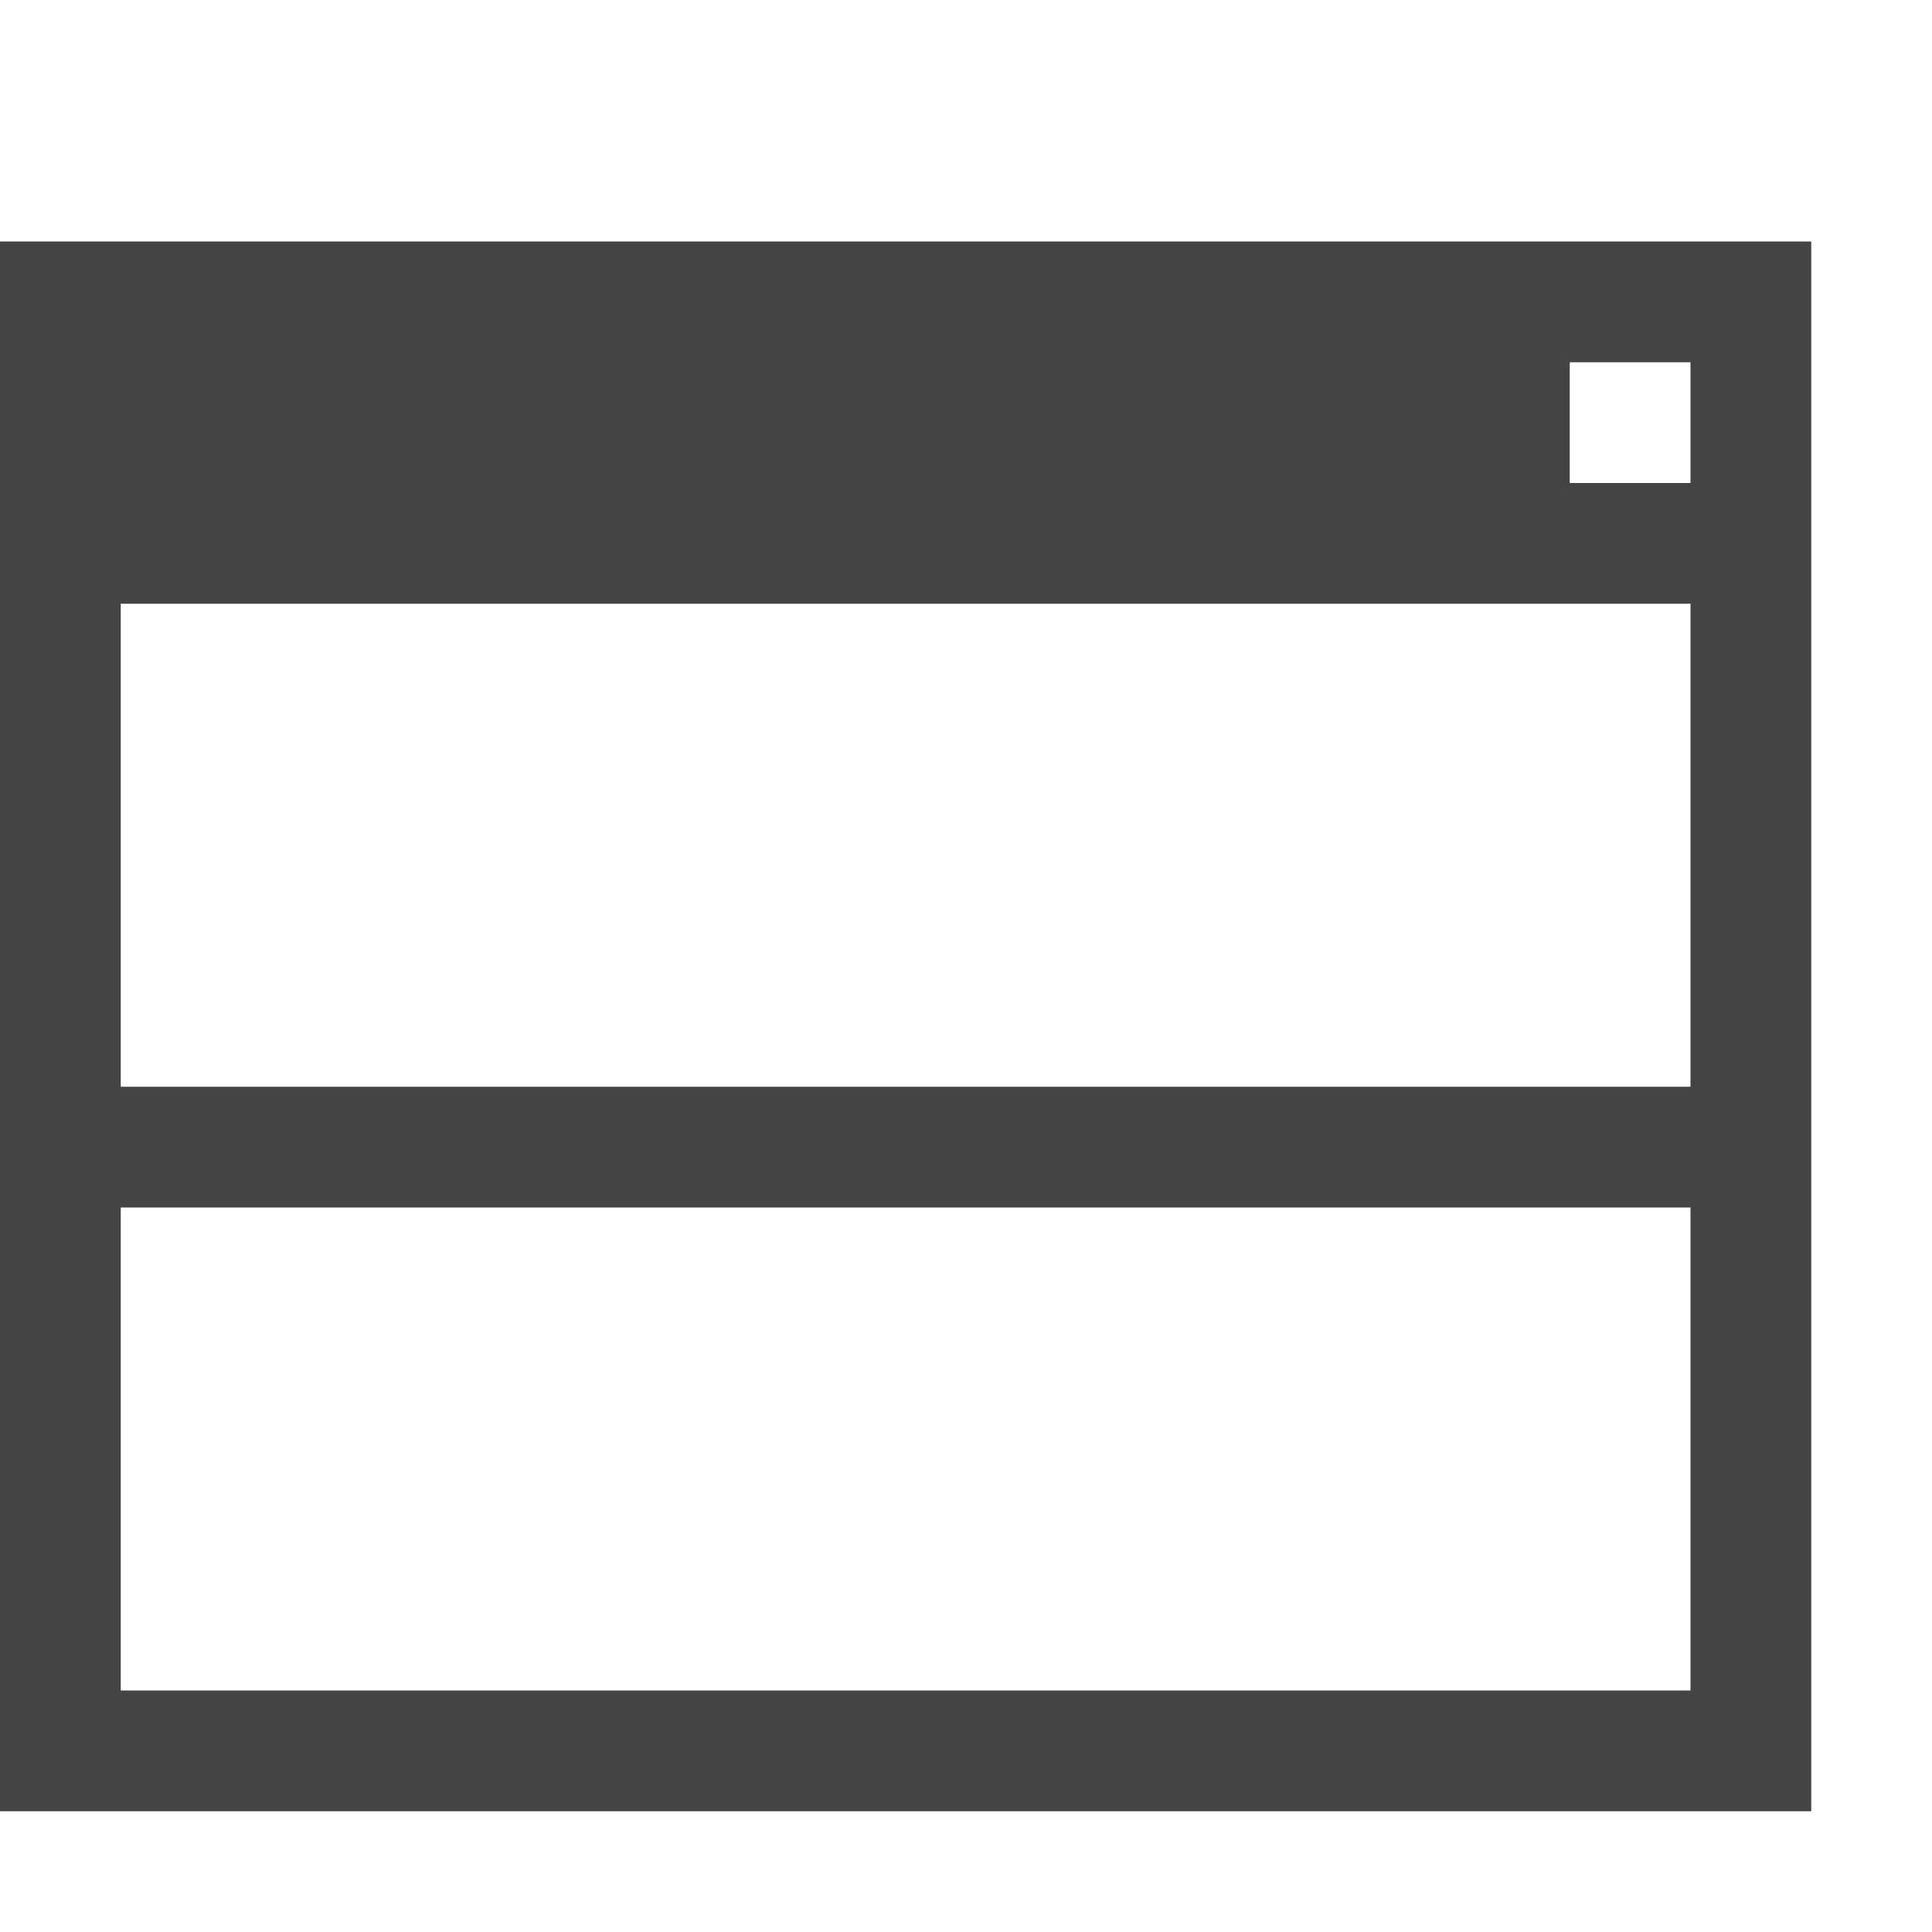
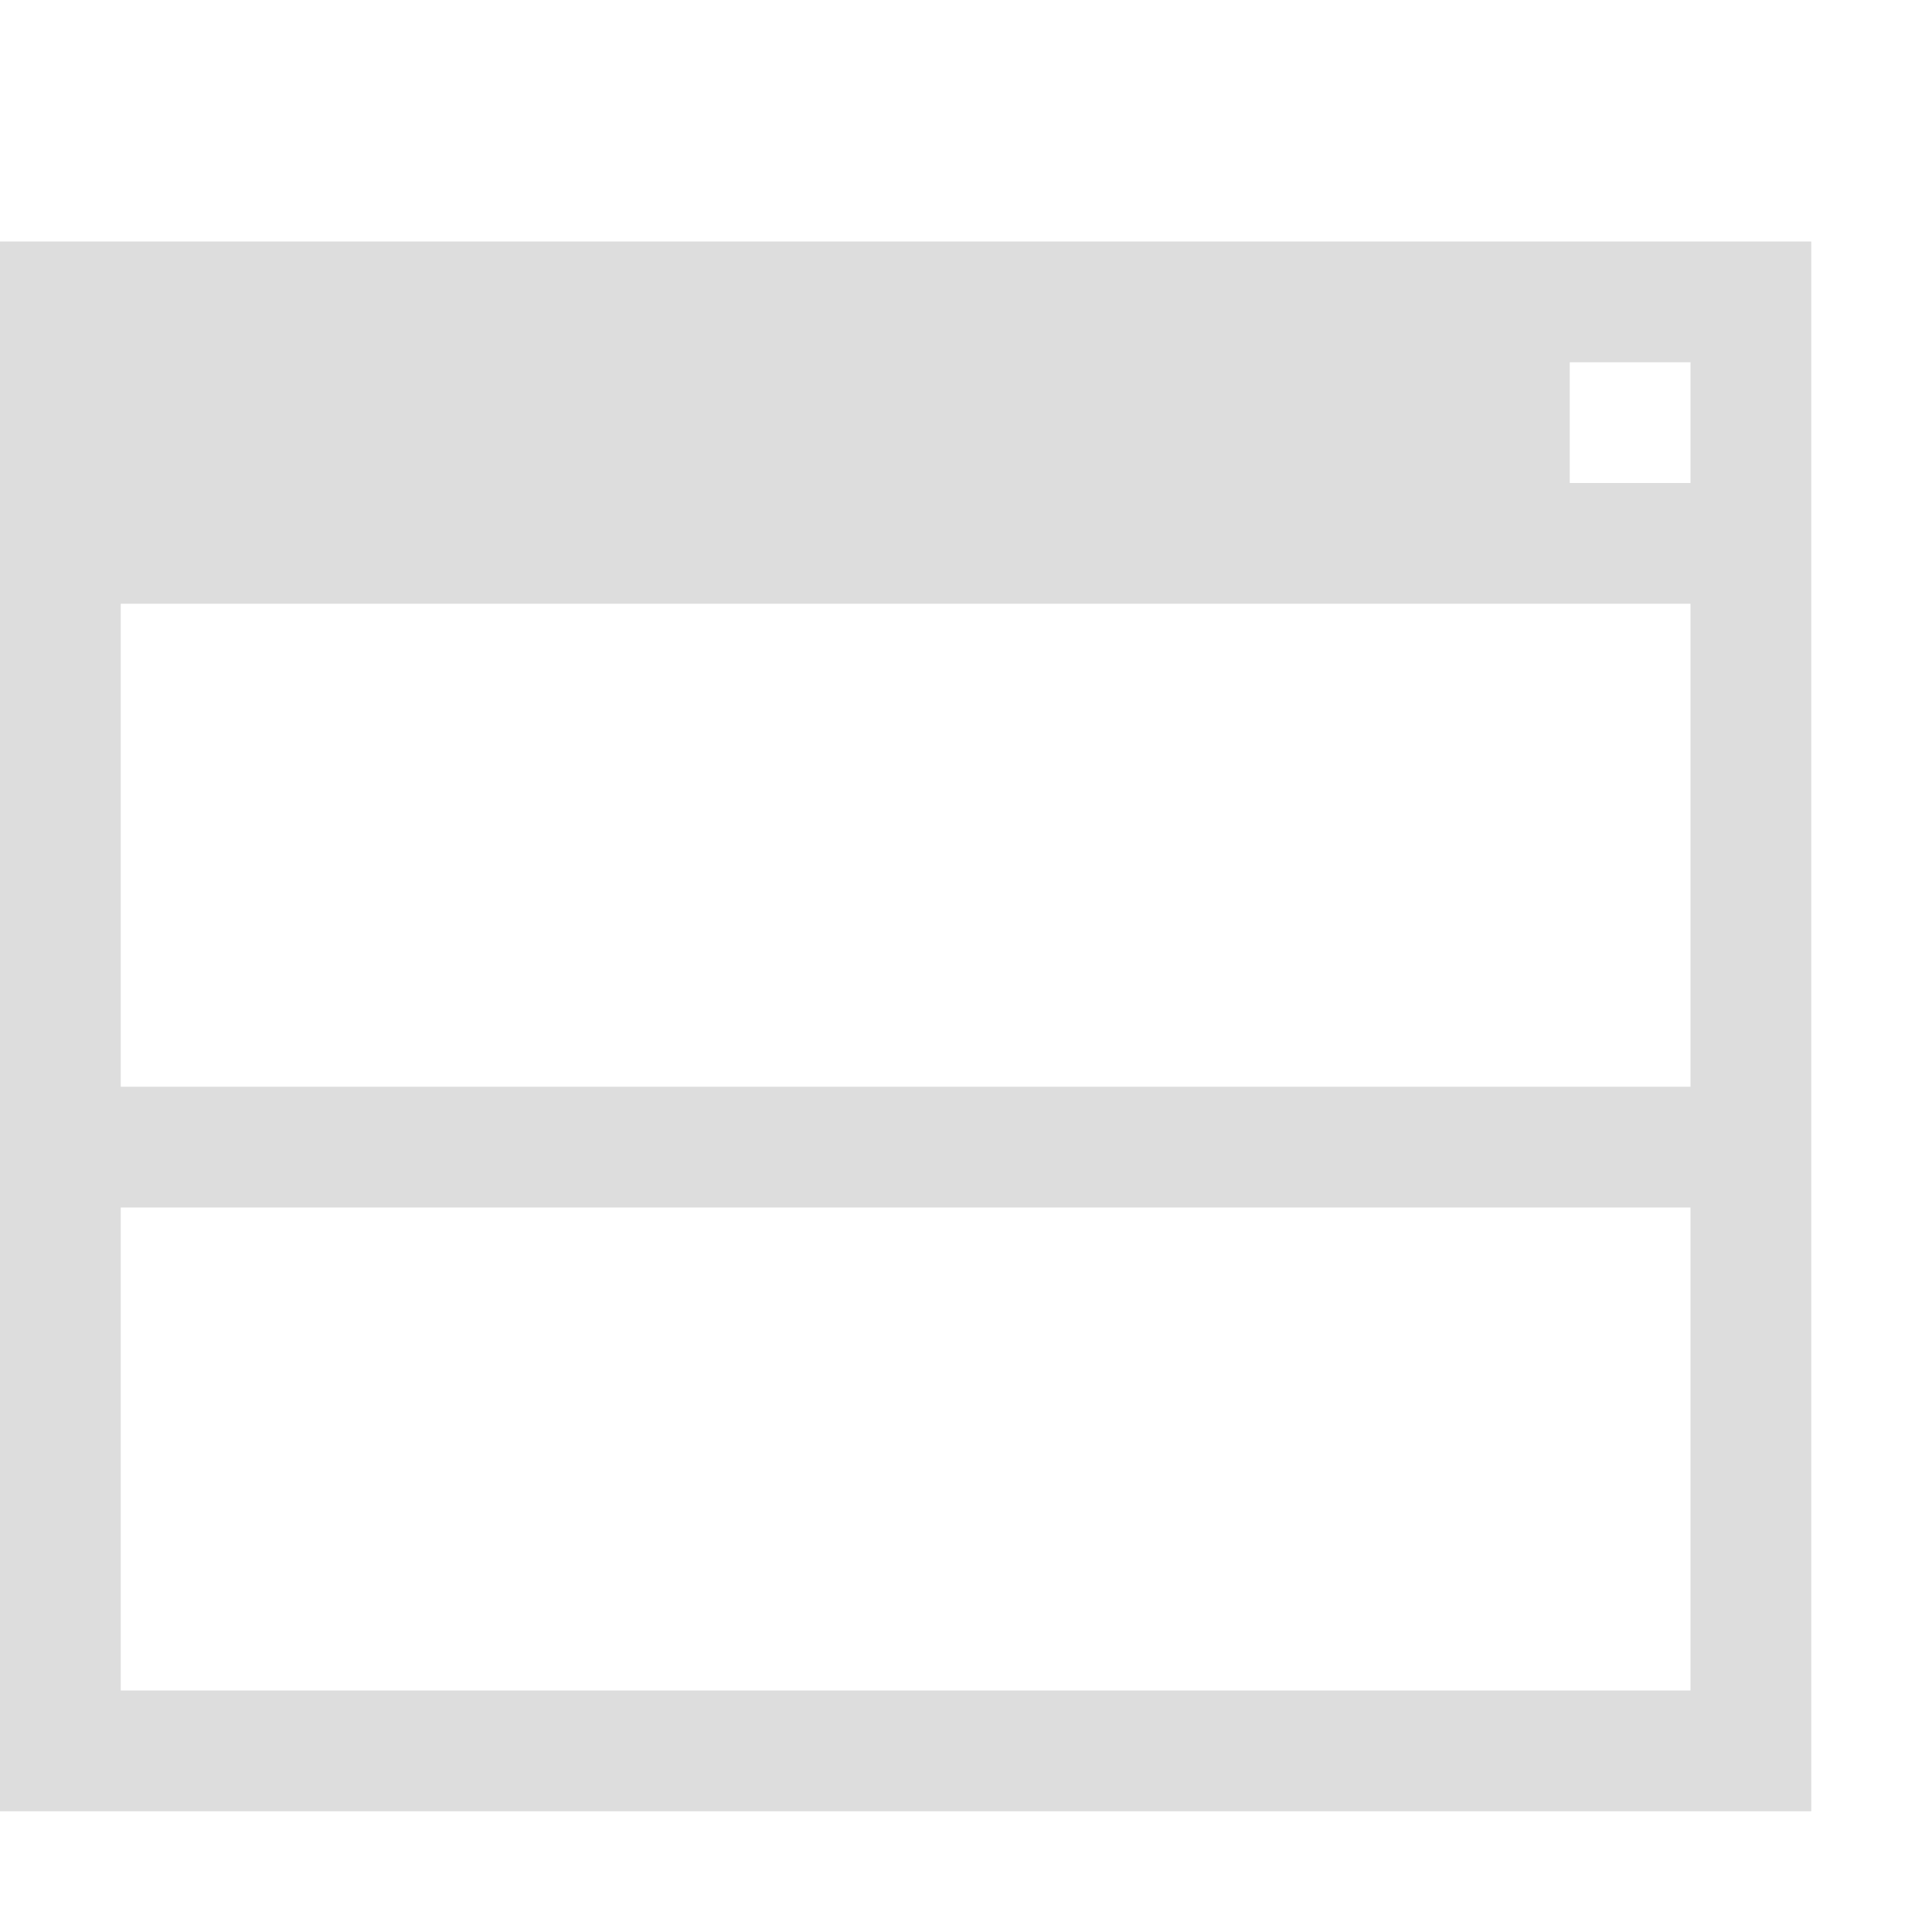
<svg xmlns="http://www.w3.org/2000/svg" version="1.1" width="16" height="16" viewBox="0 0 16 16">
-   <path fill="#444444" d="M0 15h15v-13h-15v13zM13 3h1v1h-1v-1zM14 14h-13v-4h13v4zM14 9h-13v-4h13v4z" />
+   <path fill="#dddddd" d="M0 15h15v-13h-15v13zM13 3h1v1h-1v-1zM14 14h-13v-4h13v4zM14 9h-13v-4h13v4z" />
</svg>
